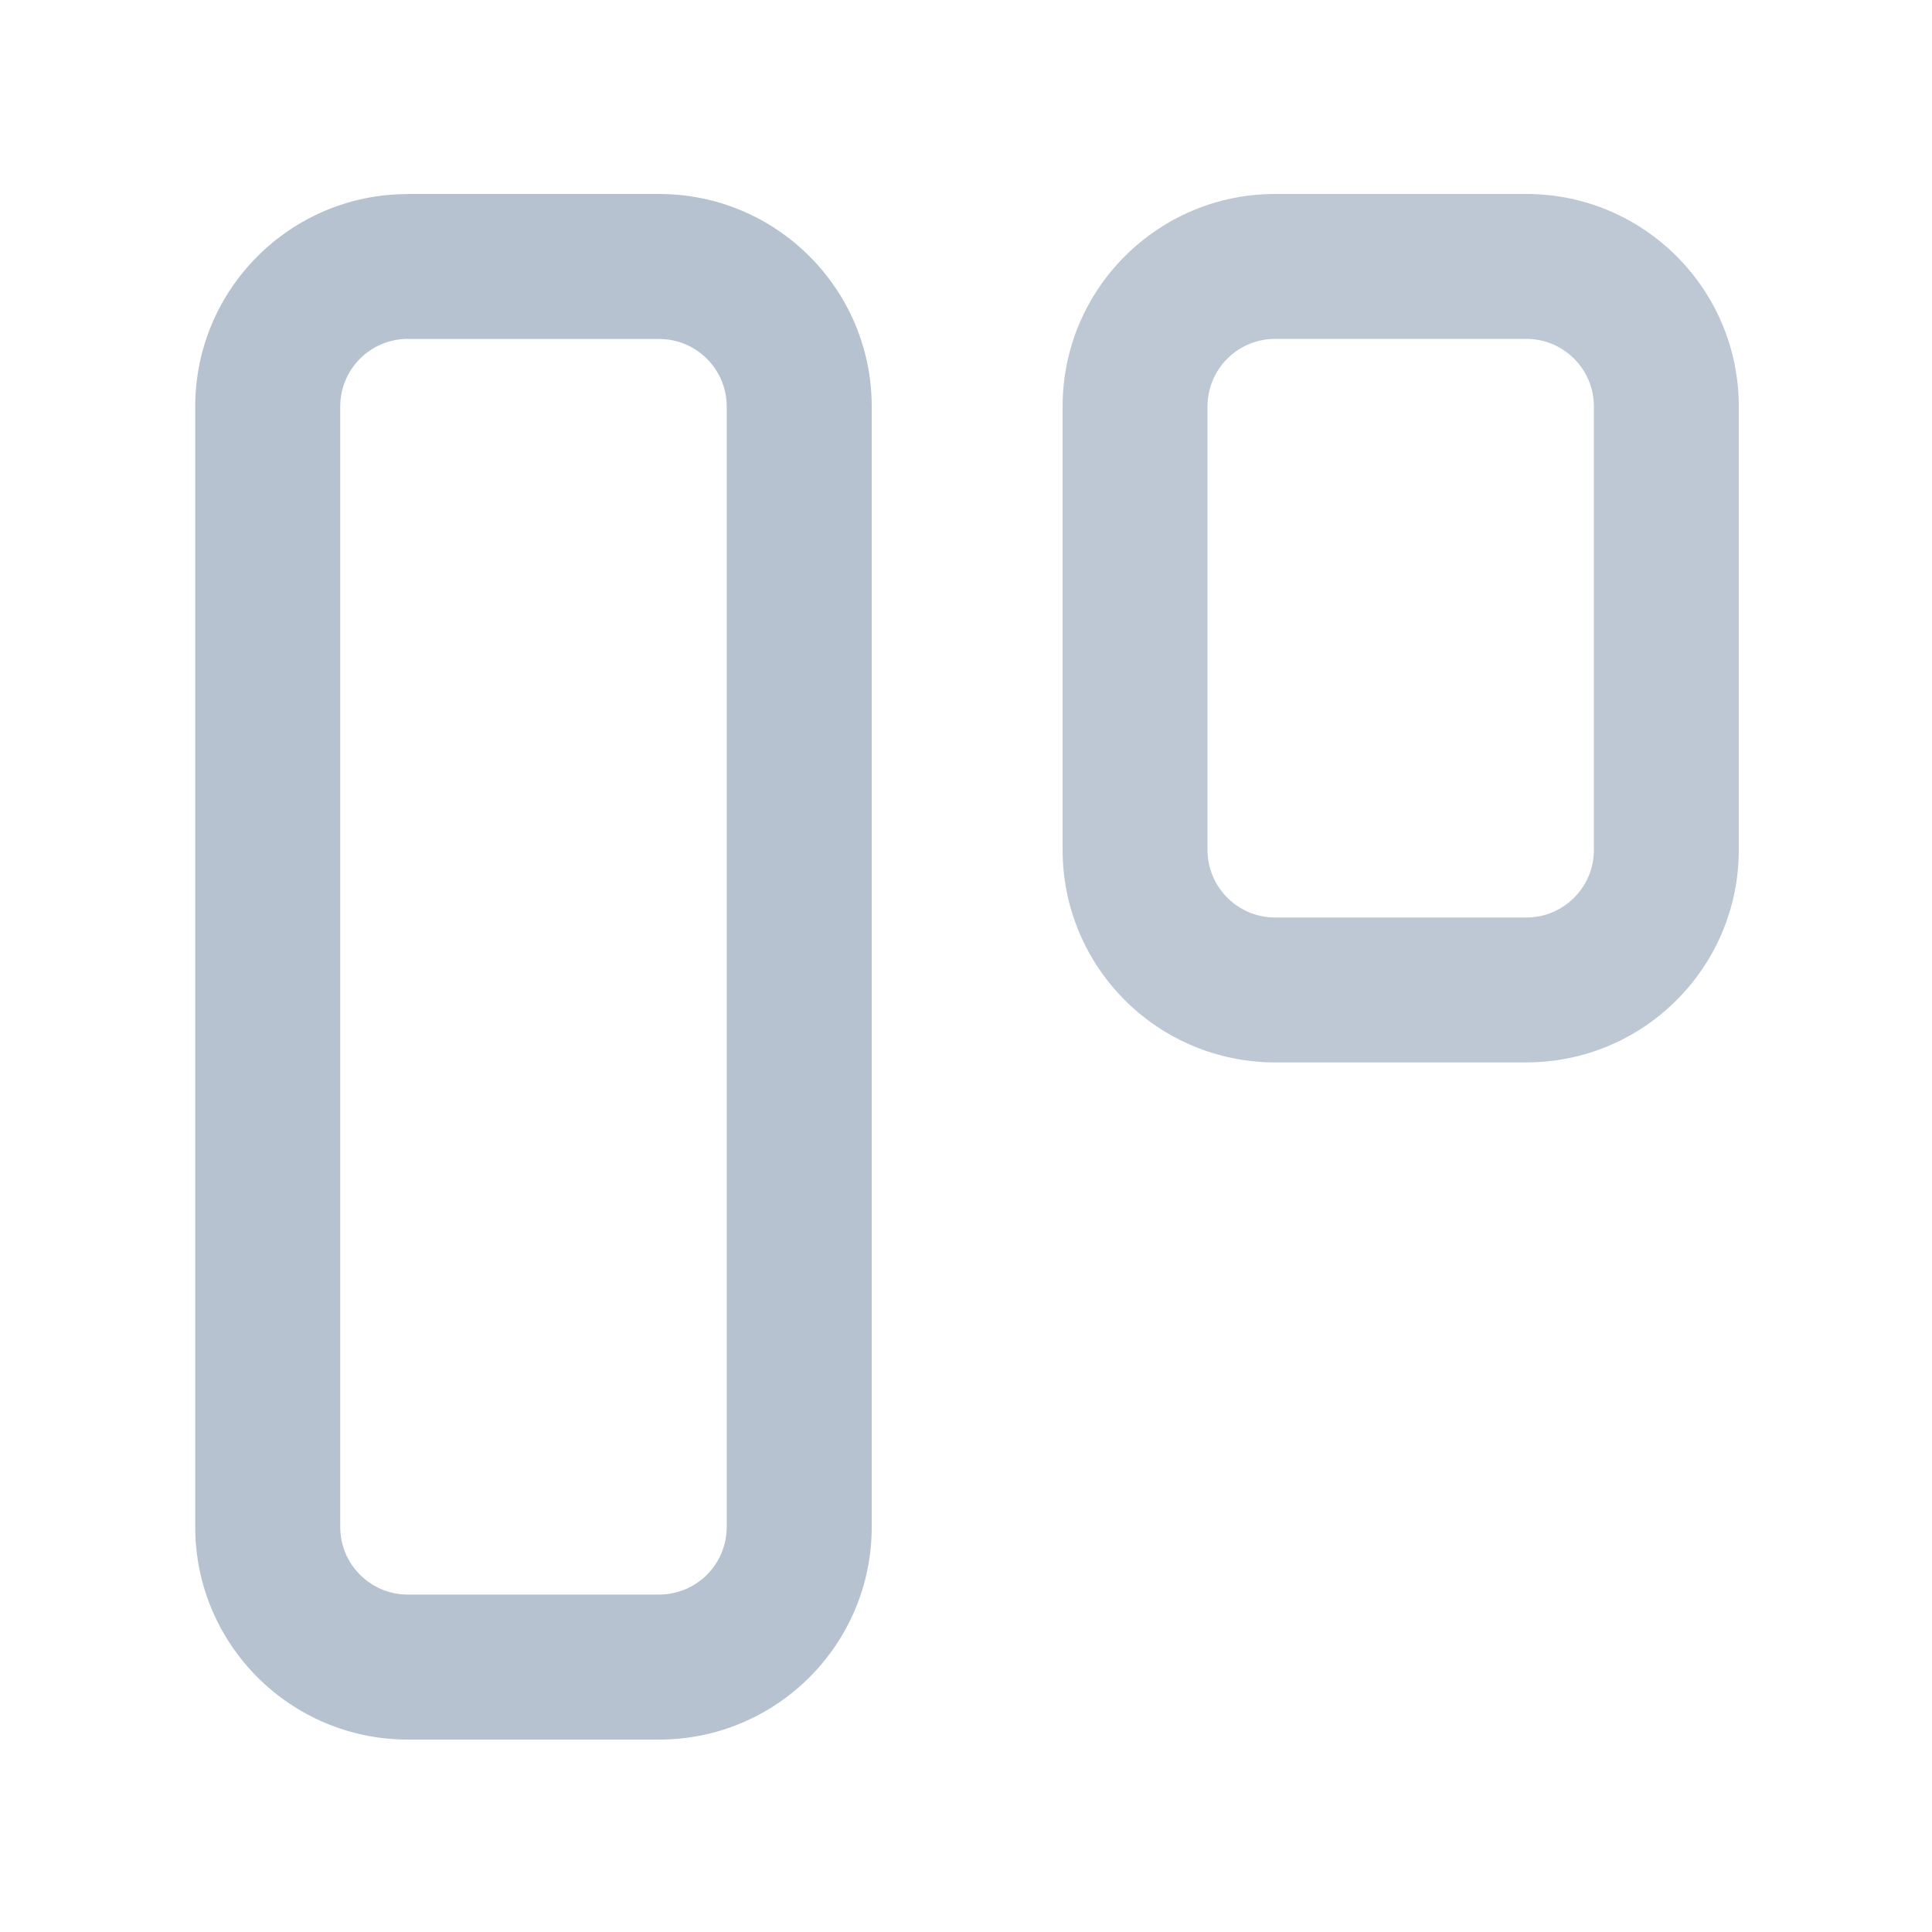
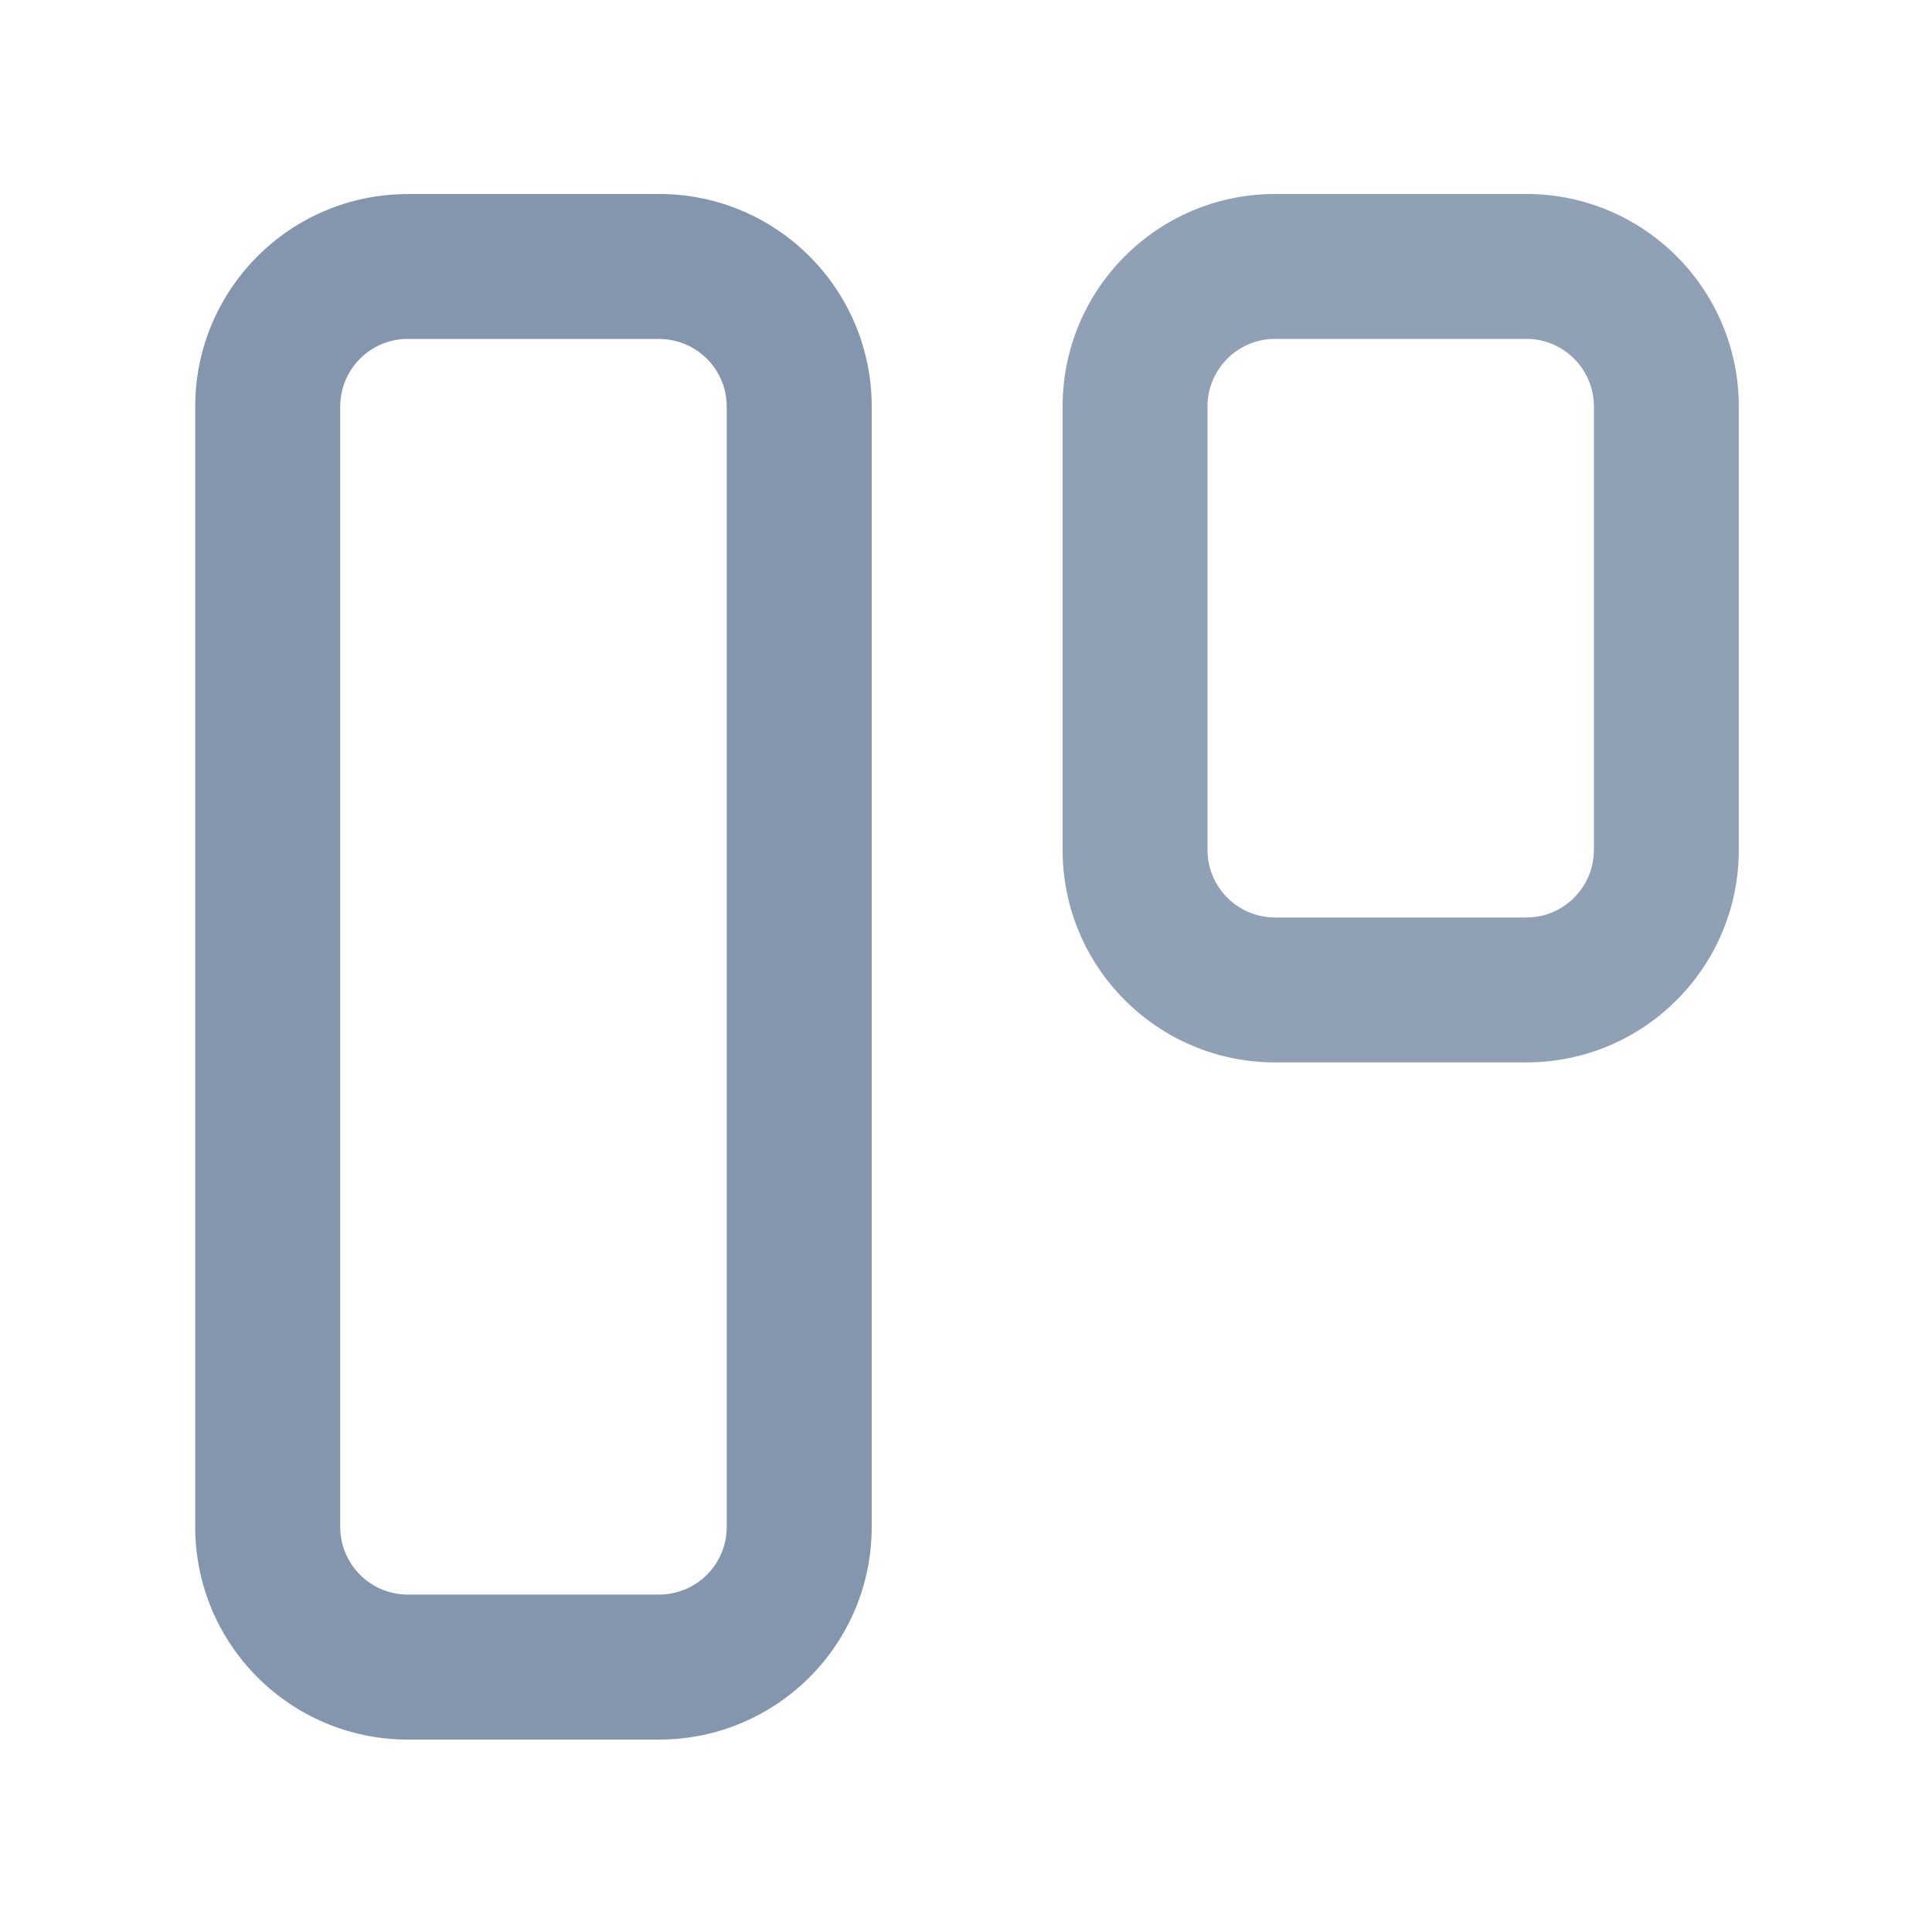
<svg xmlns="http://www.w3.org/2000/svg" width="20" height="20" viewBox="0 0 20 20">
-   <path fill="#B6C2CF" fill-rule="evenodd" d="M4.222 2.008h2.6c1.217 0 2.202.986 2.202 2.201v11.598a2.201 2.201 0 0 1-2.201 2.201H4.222a2.201 2.201 0 0 1-2.201-2.201V4.209a2.2 2.2 0 0 1 2.2-2.2Zm0 1.5a.7.7 0 0 0-.7.701v11.598a.7.7 0 0 0 .7.7h2.6a.7.7 0 0 0 .701-.7V4.209a.7.7 0 0 0-.7-.7H4.222Z" clip-rule="evenodd" />
-   <path fill="#B6C2CF" fill-rule="evenodd" d="M13.2 2.008h2.6a2.2 2.2 0 0 1 2.2 2.2v4.59a2.2 2.2 0 0 1-2.2 2.2h-2.6a2.2 2.2 0 0 1-2.2-2.2v-4.59a2.2 2.2 0 0 1 2.2-2.2Zm0 1.5a.7.7 0 0 0-.7.7v4.59a.7.7 0 0 0 .7.7h2.6a.7.7 0 0 0 .7-.7v-4.59a.7.7 0 0 0-.7-.7h-2.6Z" clip-rule="evenodd" opacity=".9" />
+   <path fill="#8496AD" fill-rule="evenodd" d="M4.222 2.008h2.6c1.217 0 2.202.986 2.202 2.201v11.598a2.201 2.201 0 0 1-2.201 2.201H4.222a2.201 2.201 0 0 1-2.201-2.201V4.209a2.2 2.2 0 0 1 2.2-2.2Zm0 1.5a.7.7 0 0 0-.7.701v11.598a.7.7 0 0 0 .7.7h2.6a.7.7 0 0 0 .701-.7V4.209a.7.7 0 0 0-.7-.7H4.222Z" clip-rule="evenodd" />
+   <path fill="#8496AD" fill-rule="evenodd" d="M13.2 2.008h2.6a2.2 2.2 0 0 1 2.2 2.2v4.59a2.2 2.2 0 0 1-2.2 2.2h-2.6a2.2 2.2 0 0 1-2.2-2.2v-4.59a2.2 2.2 0 0 1 2.2-2.2Zm0 1.5a.7.7 0 0 0-.7.7v4.59a.7.7 0 0 0 .7.7h2.6a.7.7 0 0 0 .7-.7v-4.59a.7.7 0 0 0-.7-.7h-2.6Z" clip-rule="evenodd" opacity=".9" />
</svg>
